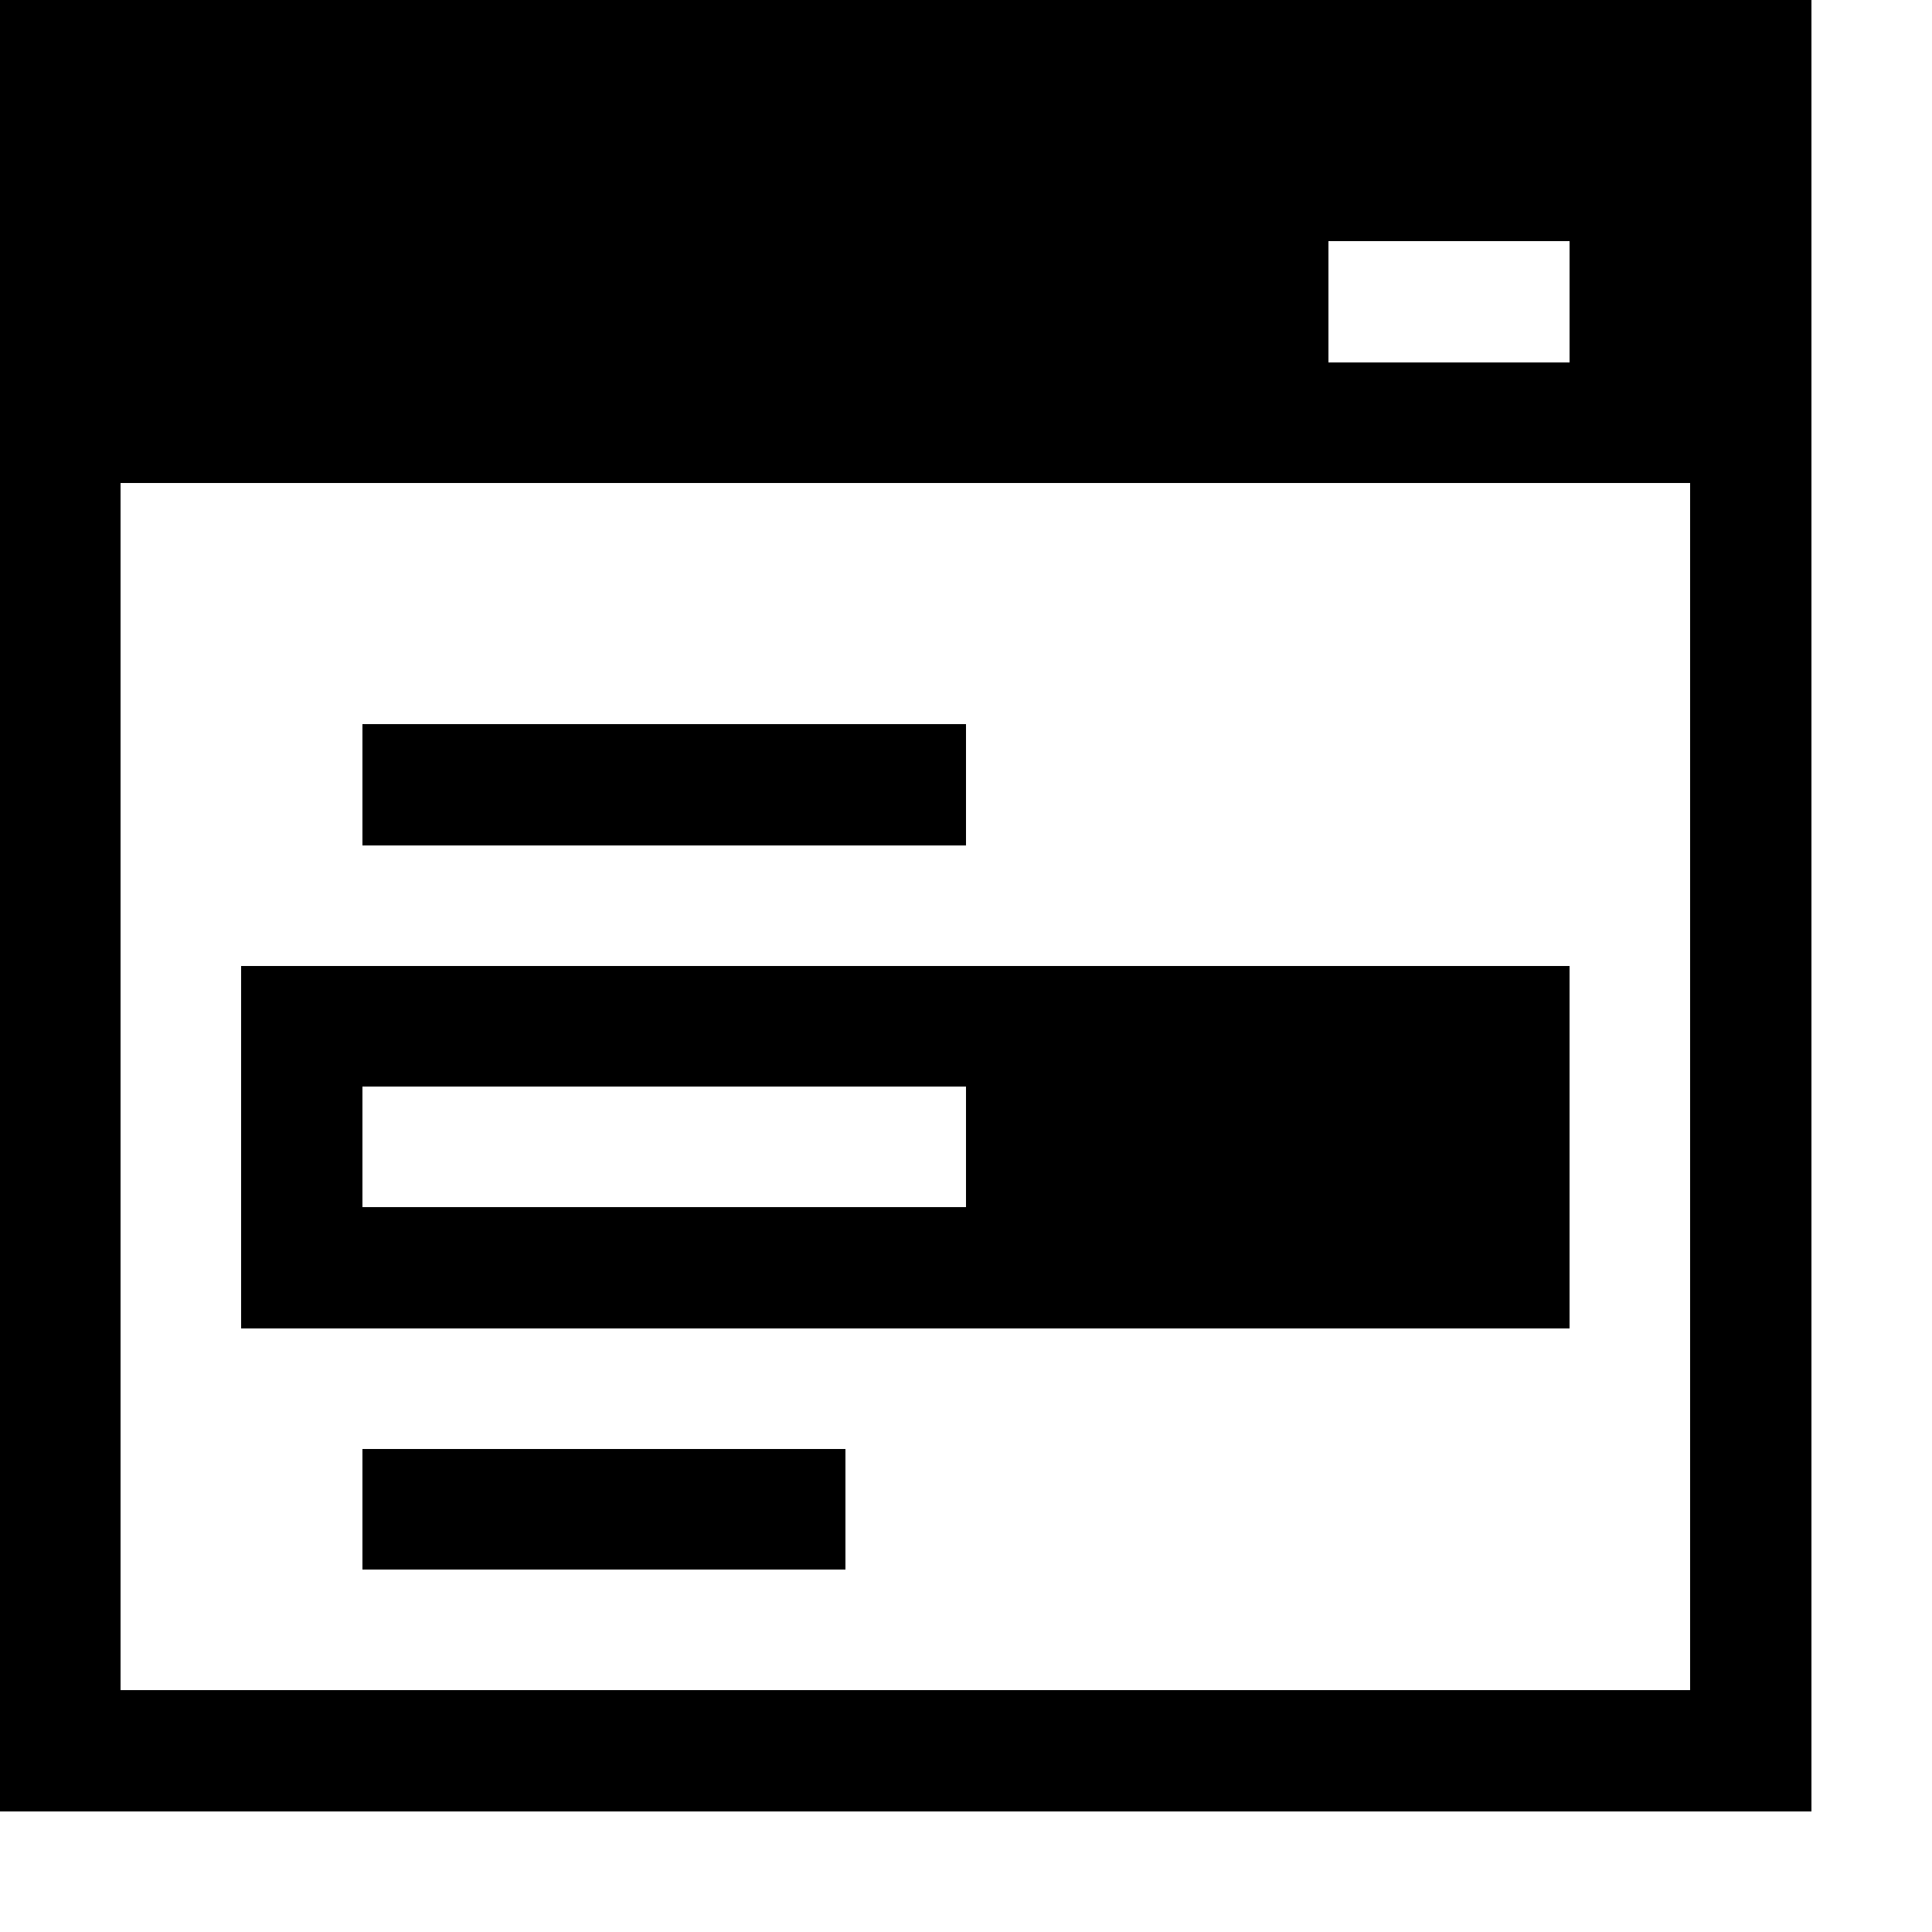
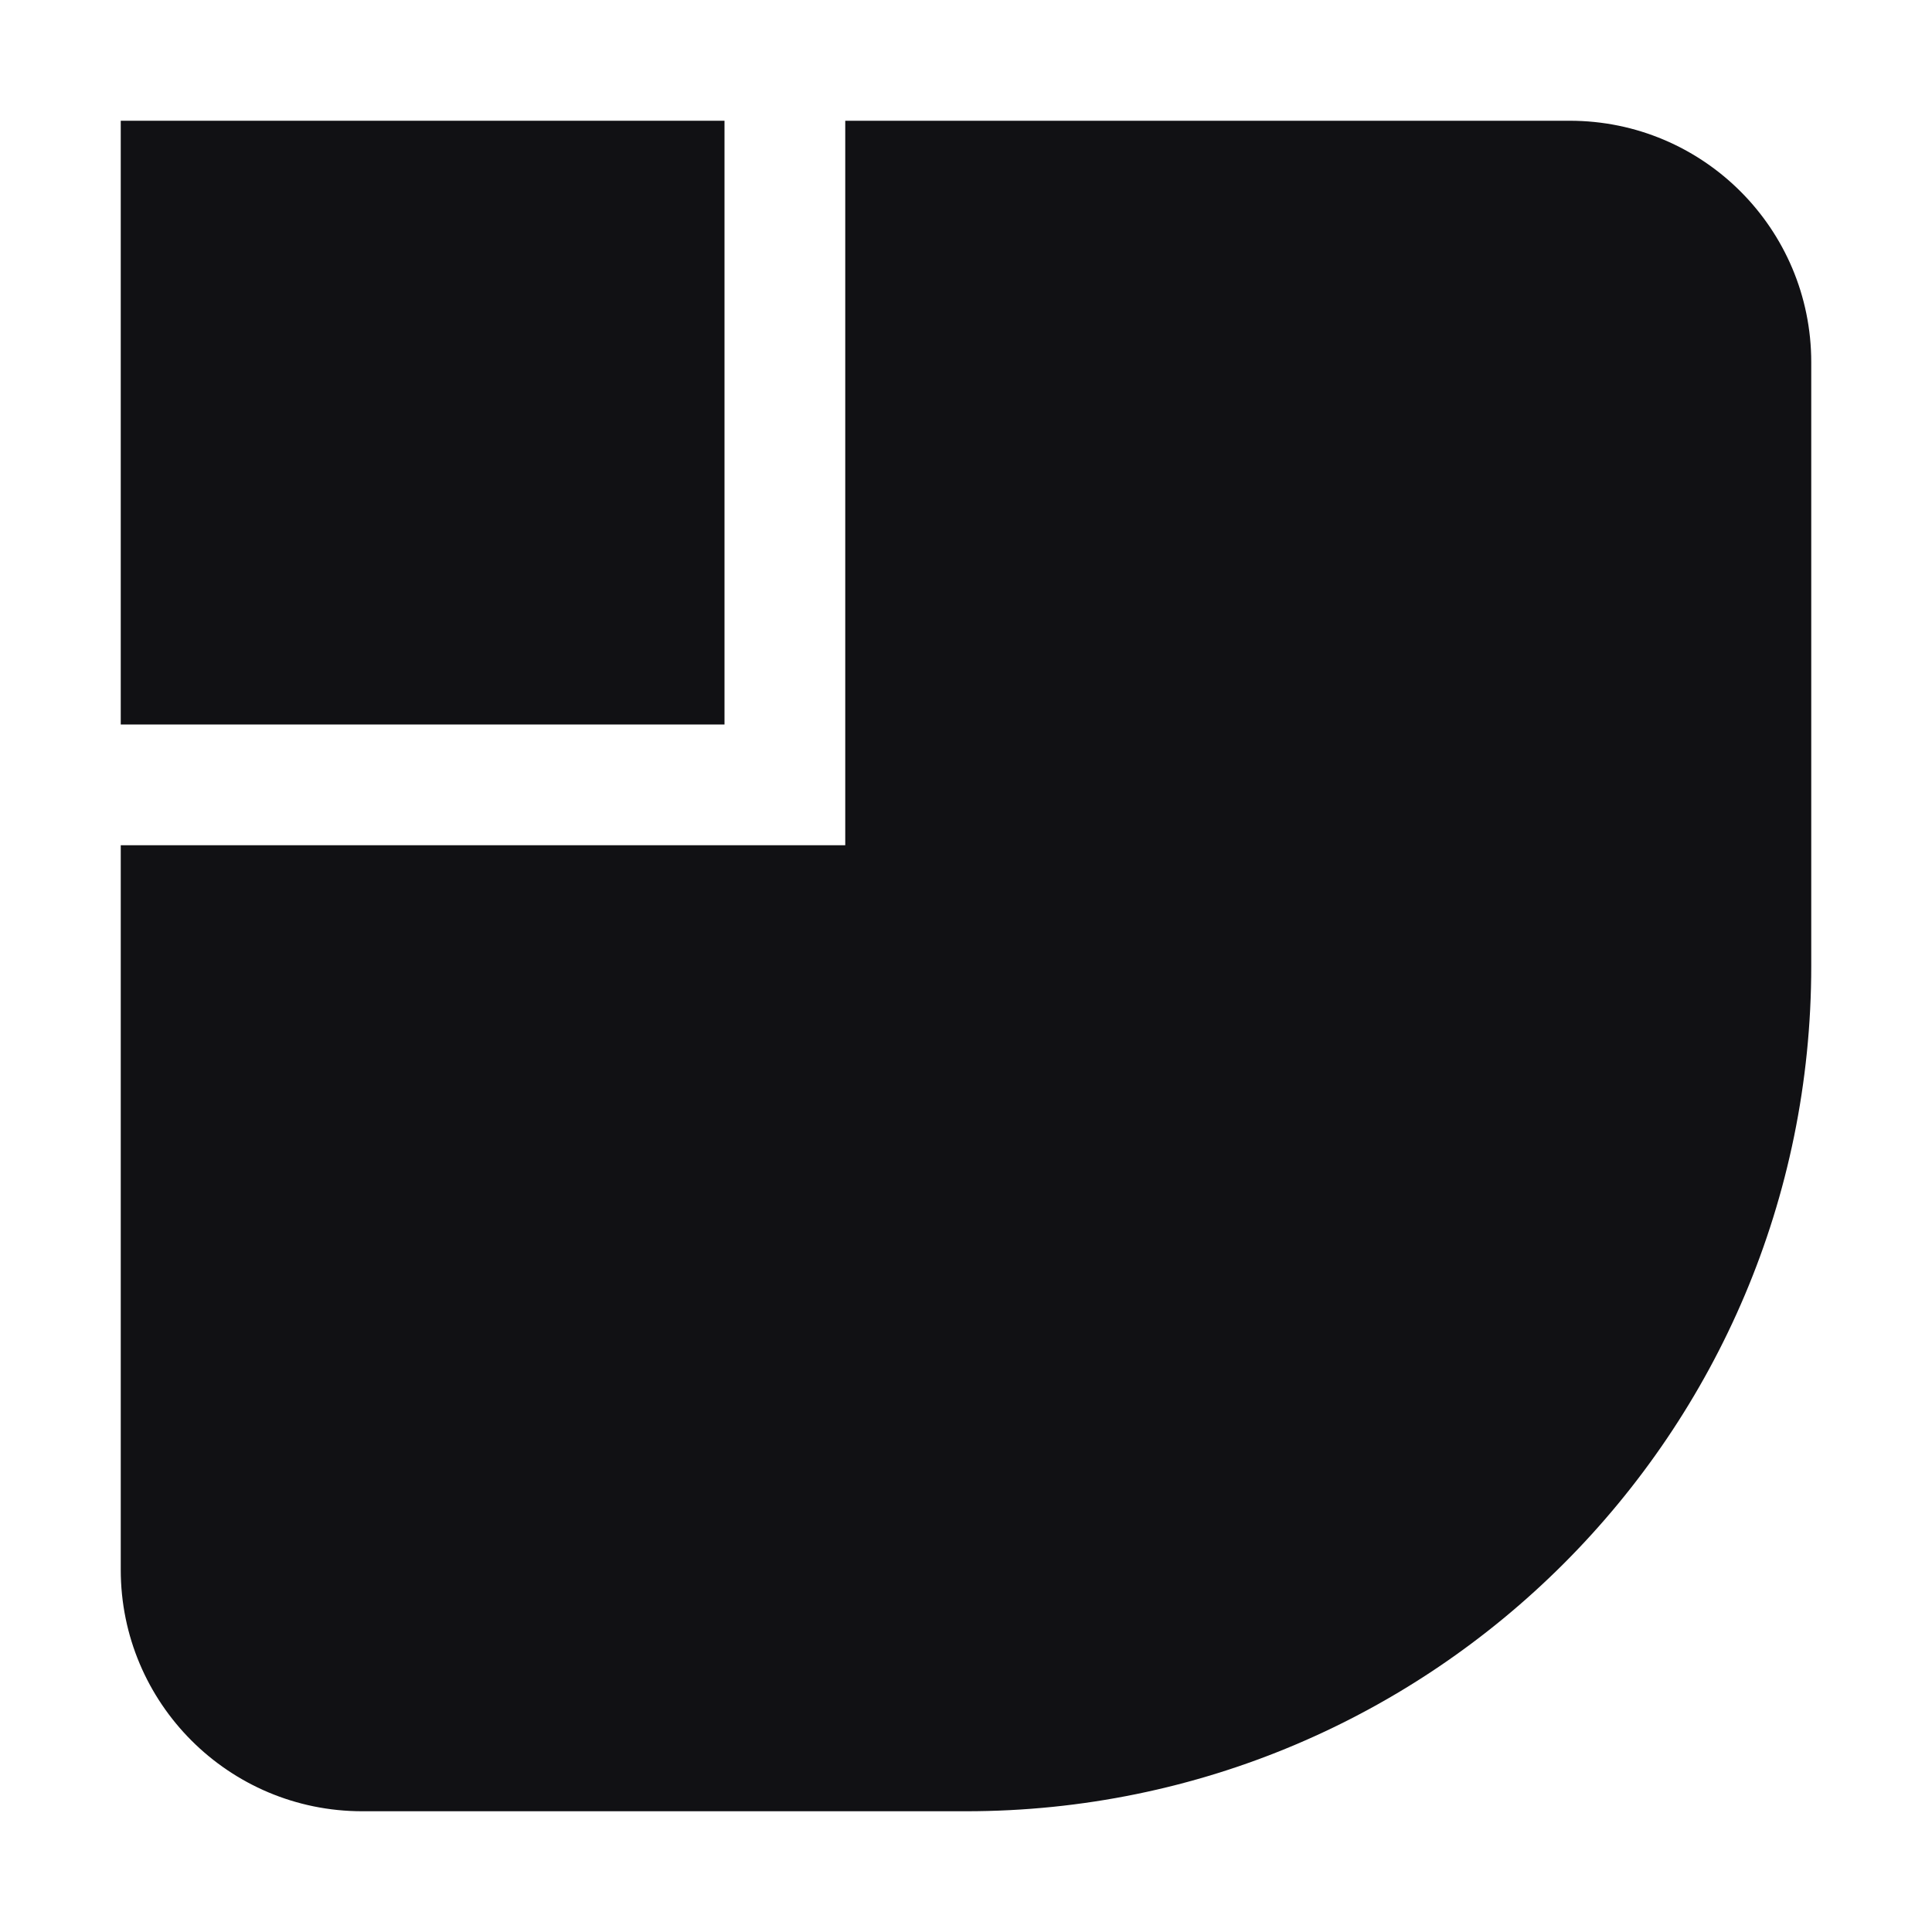
- <svg xmlns="http://www.w3.org/2000/svg" width="16" height="16" viewBox="0 0 16 16" shape-rendering="crispEdges" role="img" aria-label="rowkit">
-   <path fill="#000000" d="M0 0h15v1h-15zM0 1h15v1h-15zM0 2h11v1h-11zM13 2h2v1h-2zM0 3h15v1h-15zM0 4h1v1h-1zM14 4h1v1h-1zM0 5h1v1h-1zM14 5h1v1h-1zM0 6h1v1h-1zM3 6h5v1h-5zM14 6h1v1h-1zM0 7h1v1h-1zM14 7h1v1h-1zM0 8h1v1h-1zM2 8h11v1h-11zM14 8h1v1h-1zM0 9h1v1h-1zM2 9h1v1h-1zM8 9h5v1h-5zM14 9h1v1h-1zM0 10h1v1h-1zM2 10h11v1h-11zM14 10h1v1h-1zM0 11h1v1h-1zM14 11h1v1h-1zM0 12h1v1h-1zM3 12h4v1h-4zM14 12h1v1h-1zM0 13h1v1h-1zM14 13h1v1h-1zM0 14h15v1h-15z" />
+ <svg xmlns="http://www.w3.org/2000/svg" width="16" height="16" viewBox="0 0 16 16" fill="none">
+   <path d="M13 1C14.105 1 15 1.895 15 3V8C15 11.866 11.866 15 8 15H3C1.895 15 1 14.105 1 13V7H7V1H13Z" fill="#111114" />
+   <path d="M1 1H6V6H1V1Z" fill="#111114" />
</svg>
